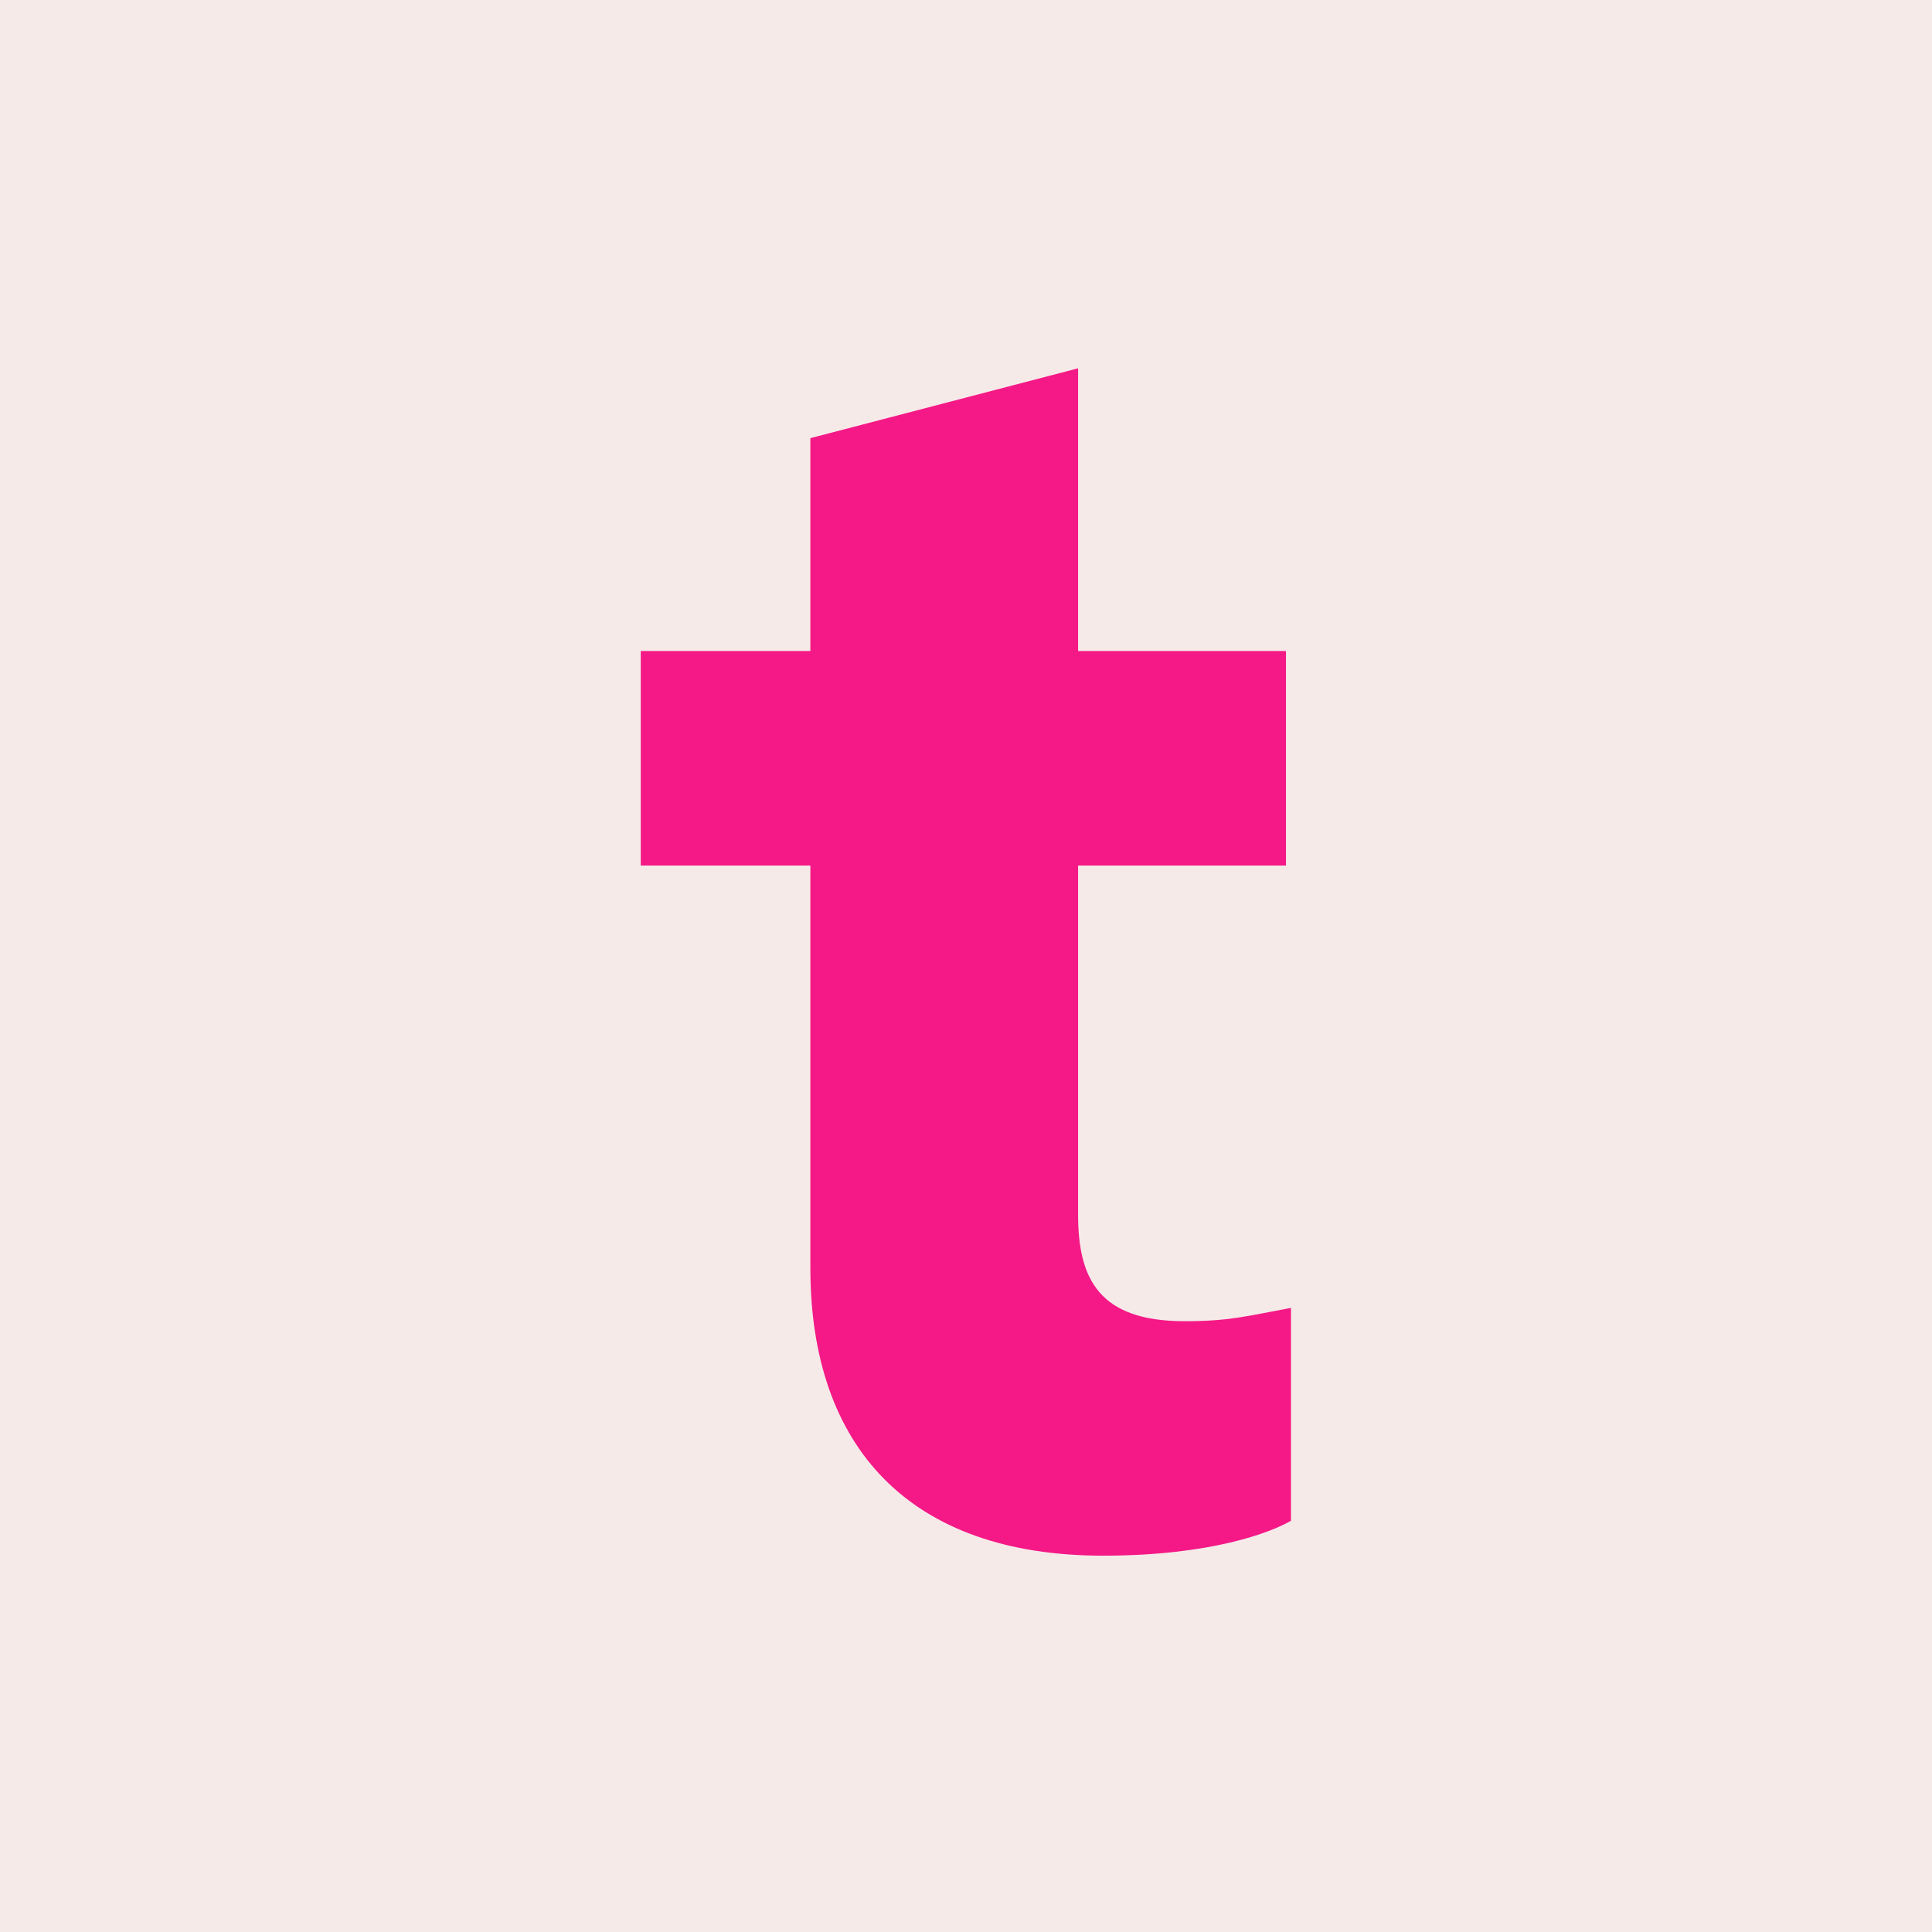
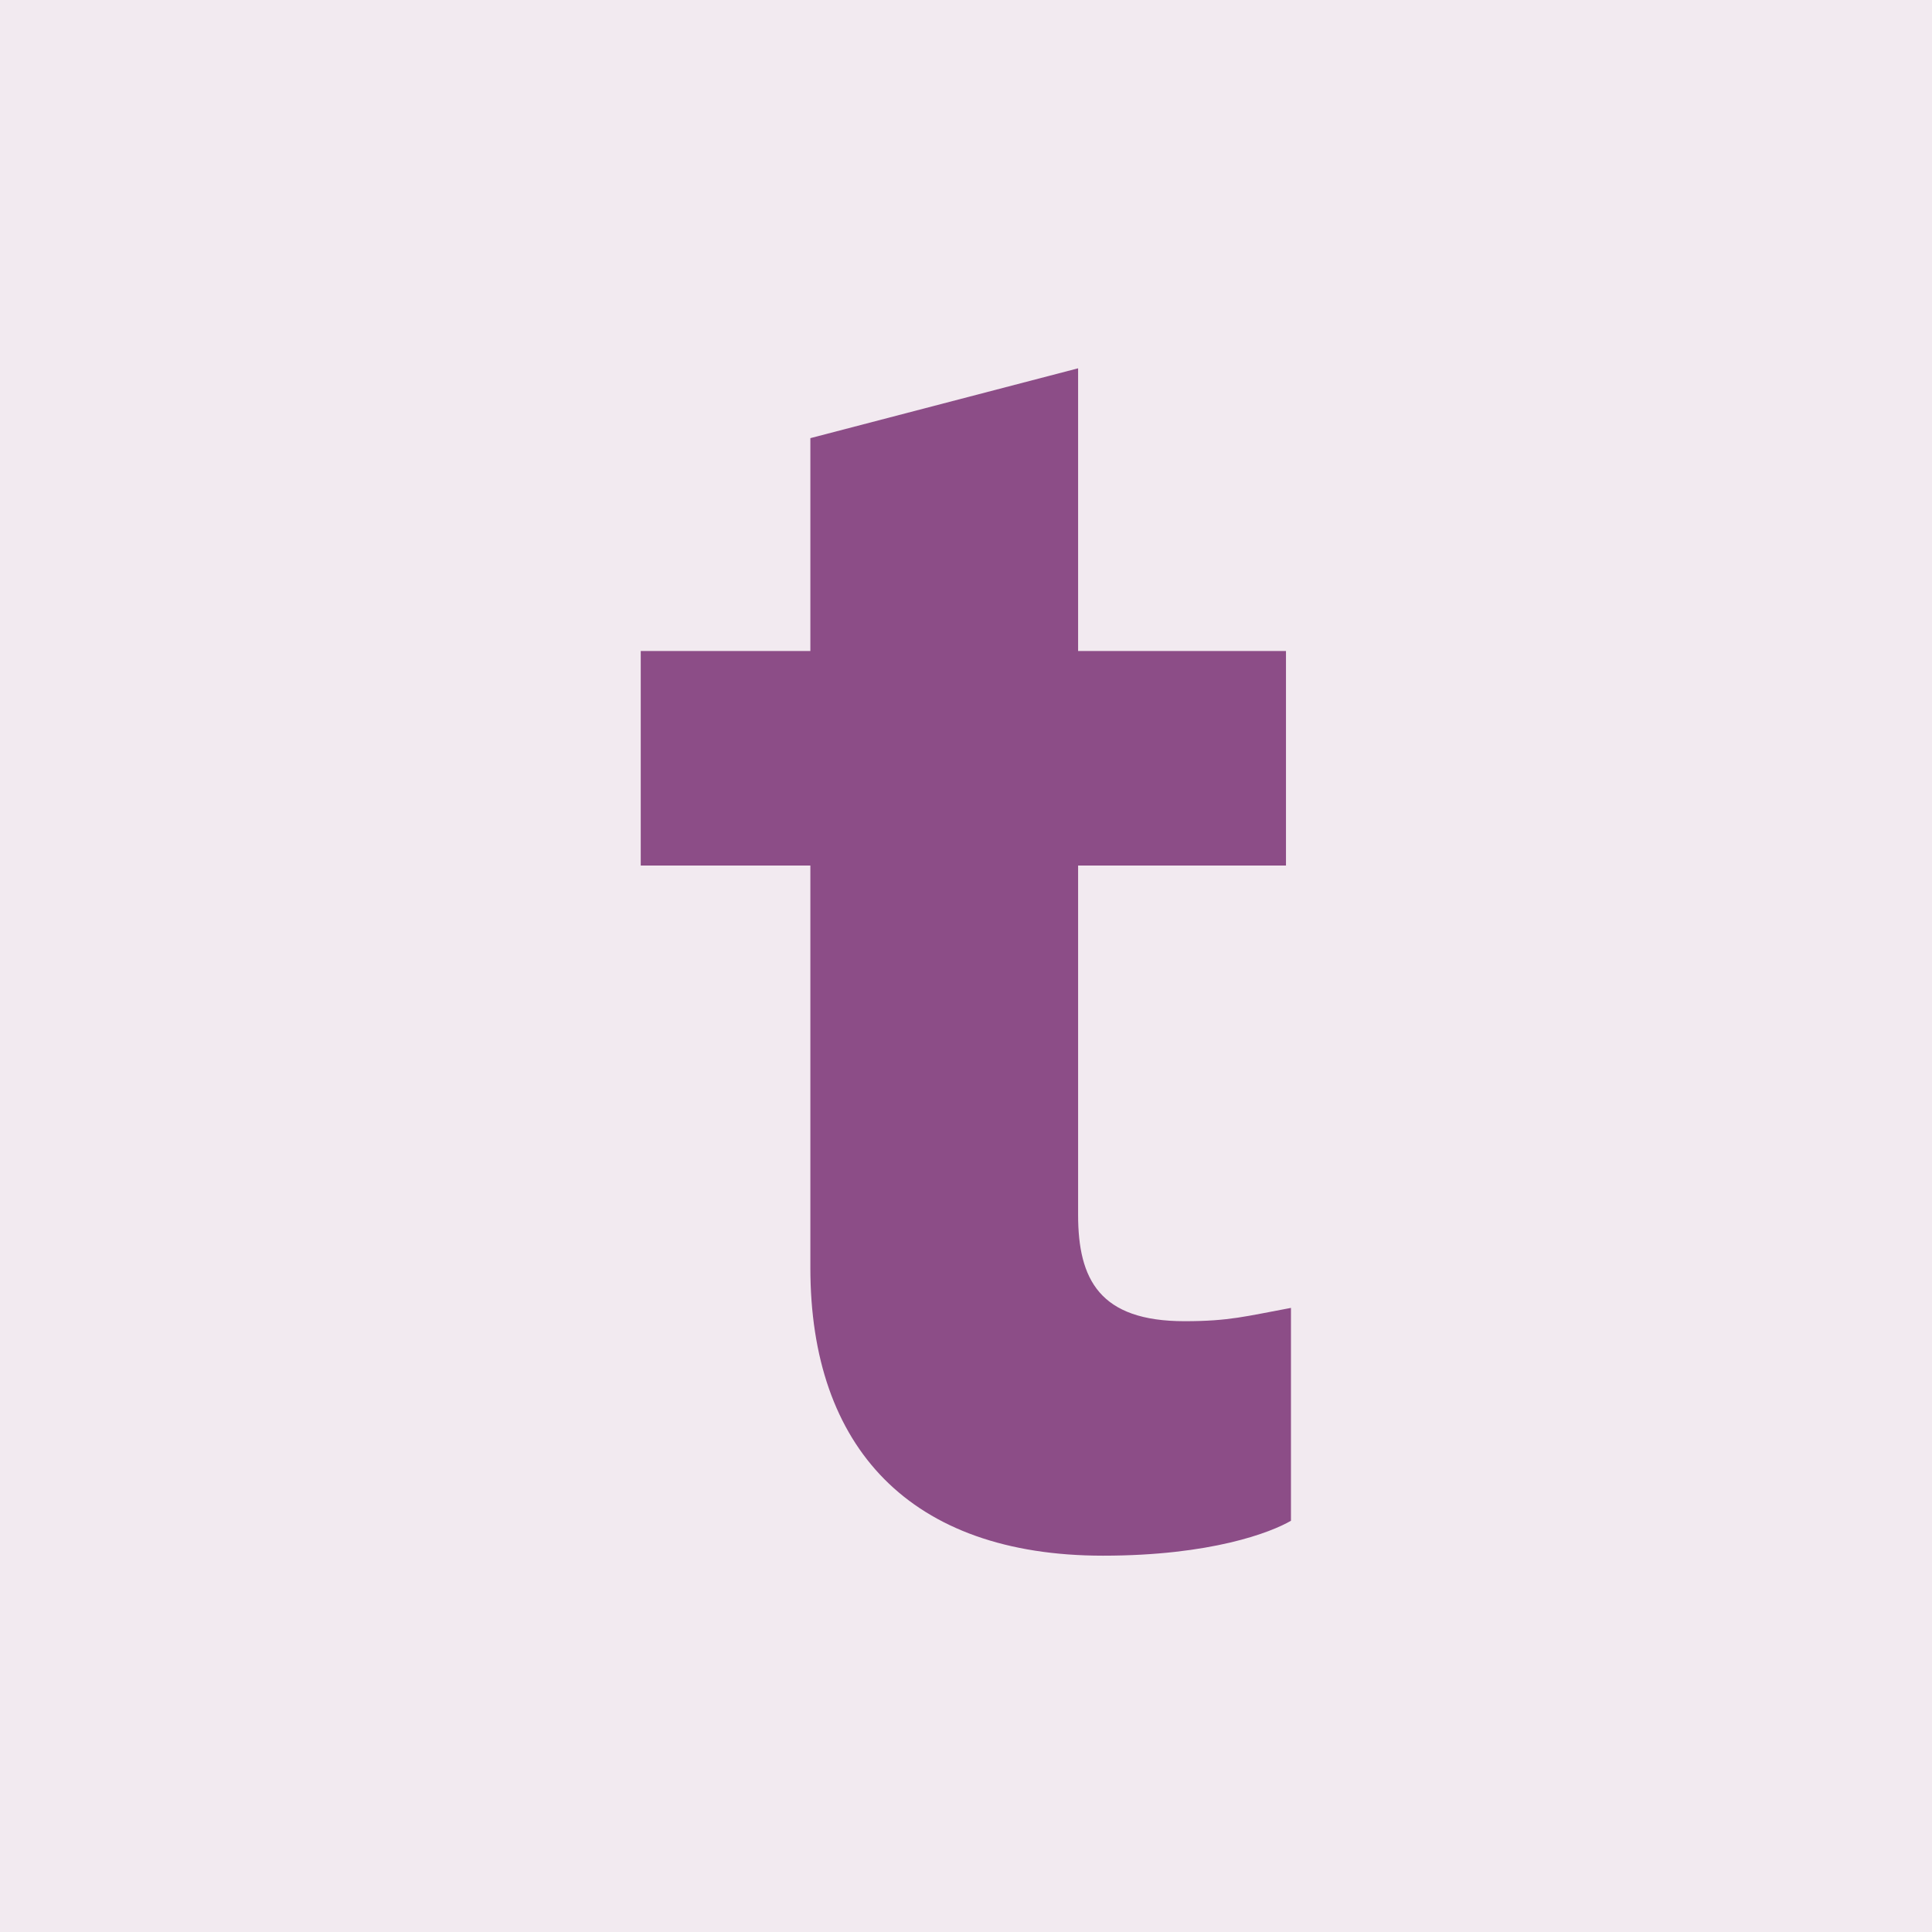
<svg xmlns="http://www.w3.org/2000/svg" width="790" height="790" viewBox="0 0 790 790" fill="none">
-   <rect width="790" height="790" fill="#F6EAE9" />
-   <path d="M139 367C81 367 51 334.5 51 280.5V159.5H0V95H51V31L131.5 10V95H194V159.5H131.5V264.5C131.5 284 138 296.5 163.5 296.5C177 296.5 182 295 195.5 292.5V356.5C189.5 360 171.5 367 139 367Z" fill="#F41986" transform="translate(262 137) scale(1.36)" />
+   <rect width="790" height="790" fill="#F2EAF0" />
+   <path d="M139 367C81 367 51 334.5 51 280.5V159.5H0V95H51V31L131.5 10V95H194V159.5H131.5V264.5C131.5 284 138 296.5 163.5 296.5C177 296.5 182 295 195.5 292.5V356.5C189.5 360 171.5 367 139 367Z" fill="#8C4D87" transform="translate(262 137) scale(1.36)" />
</svg>
